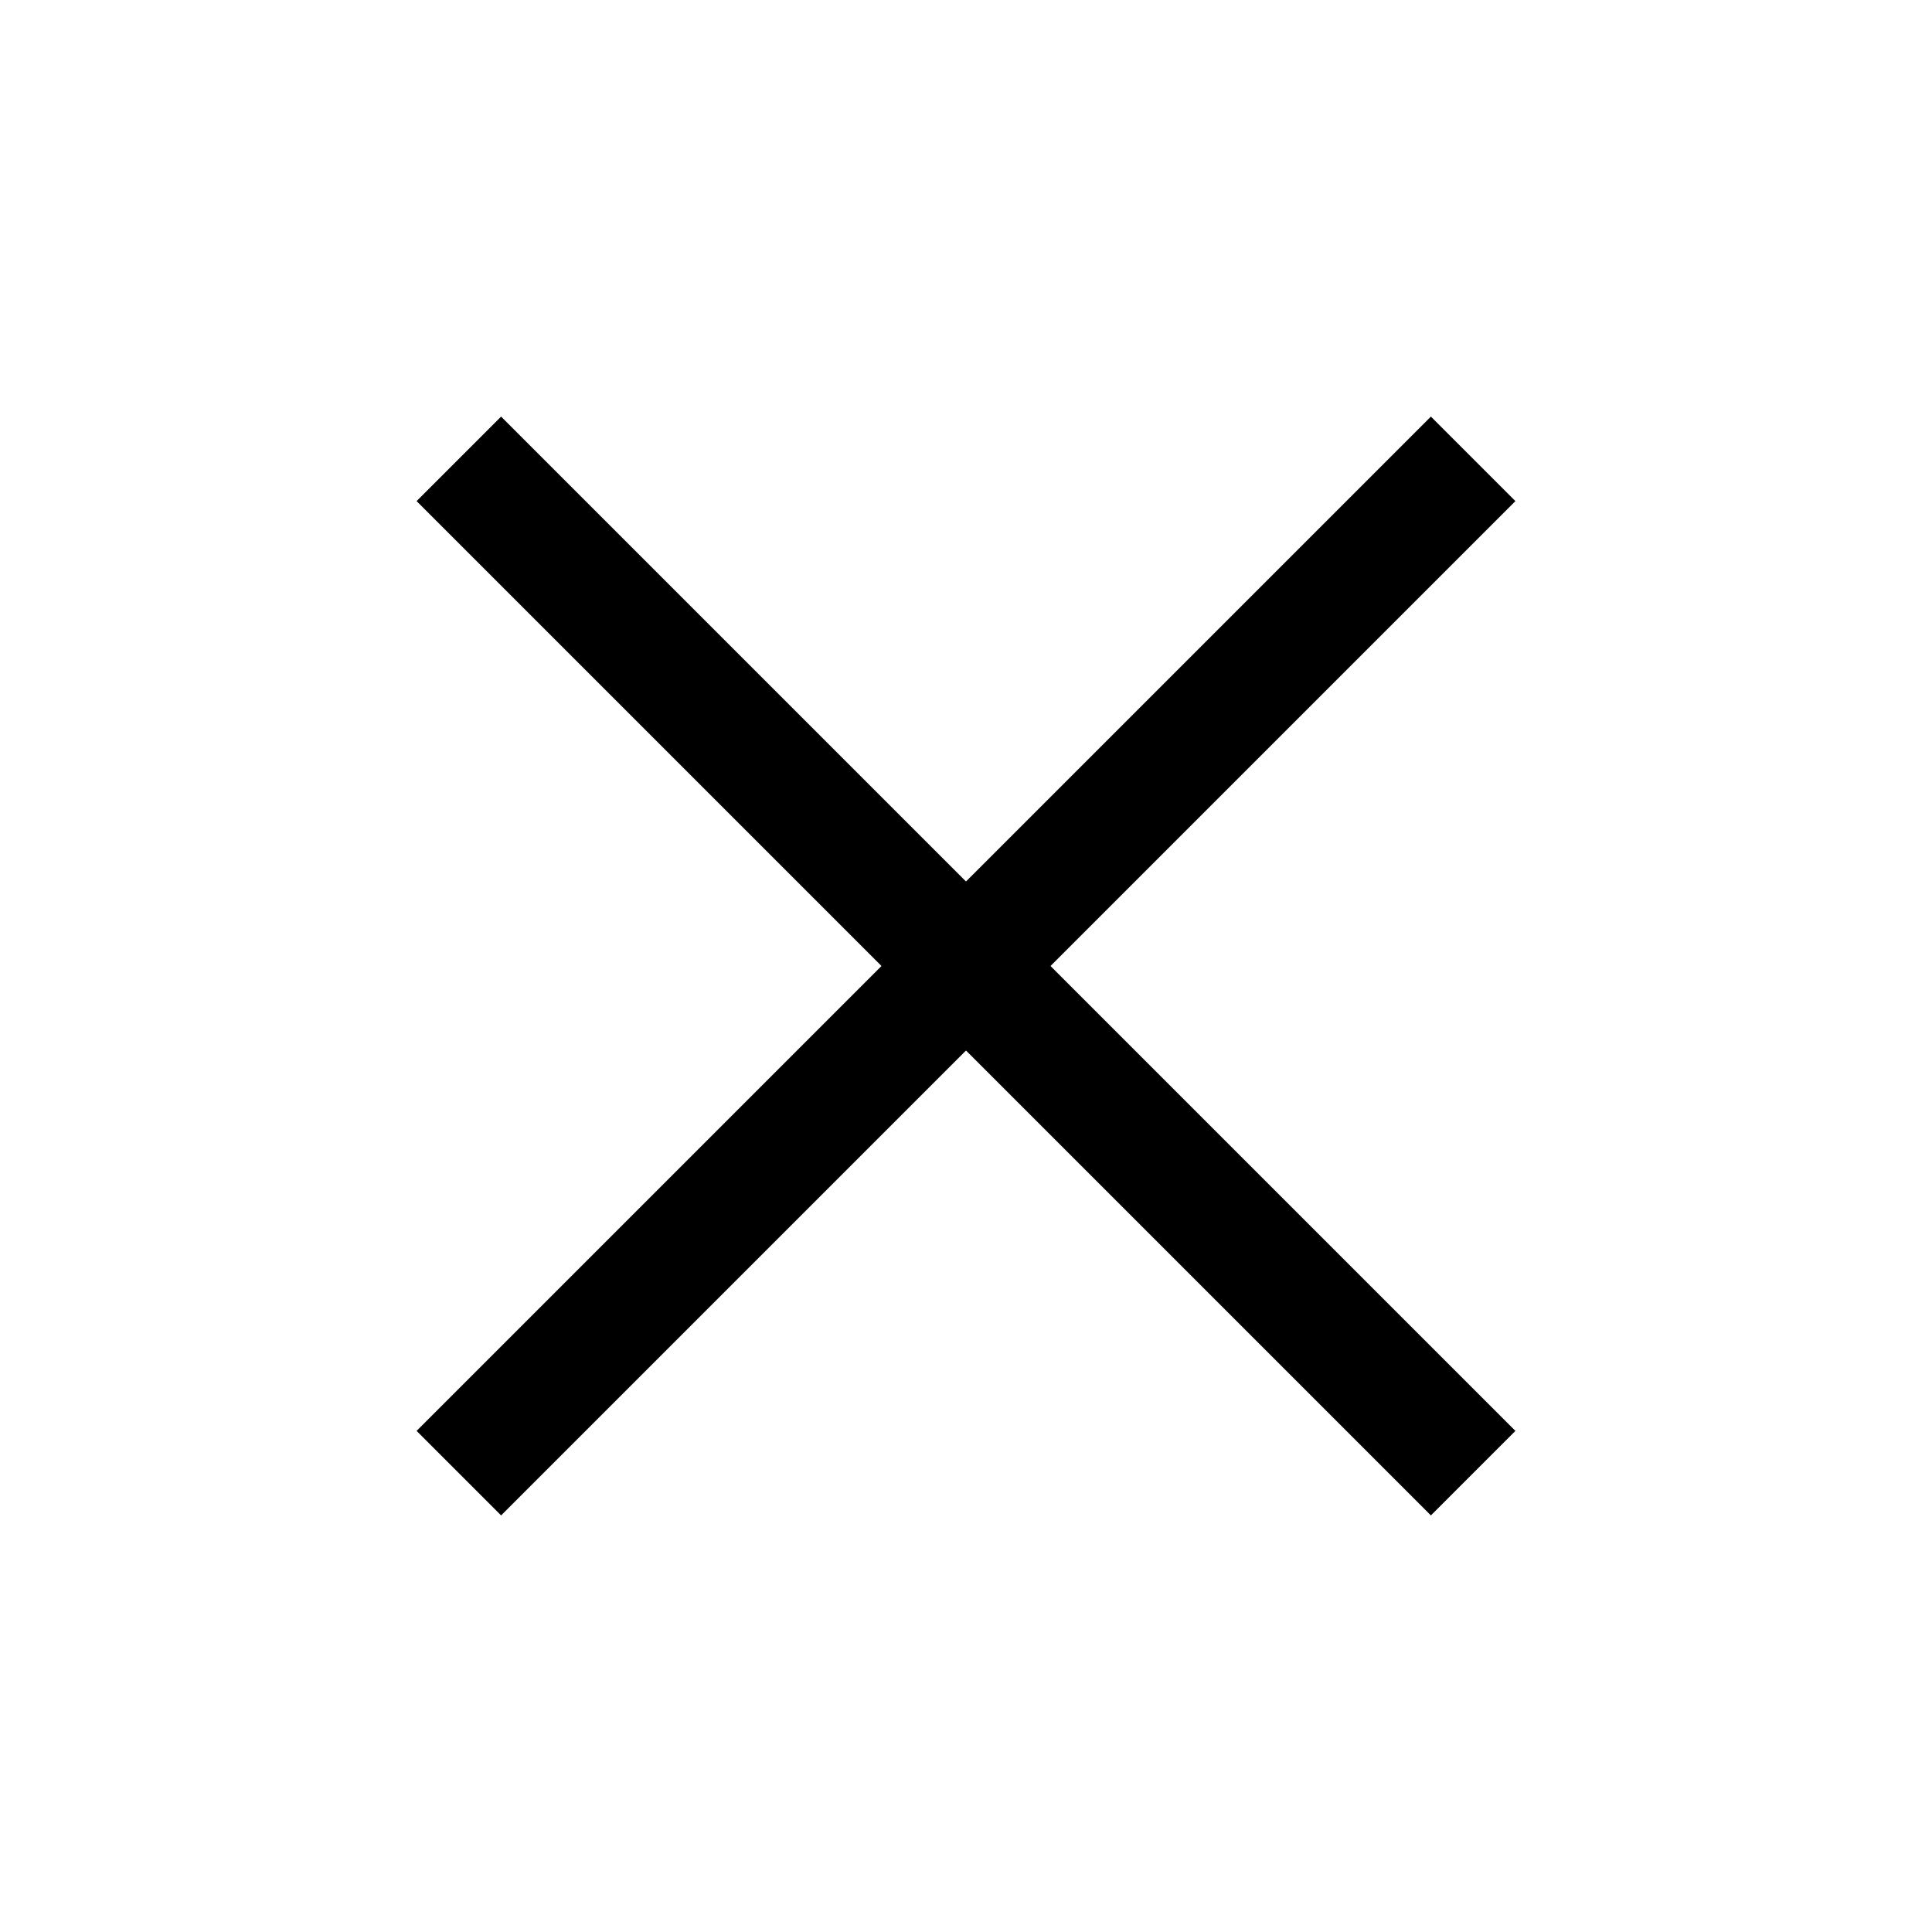
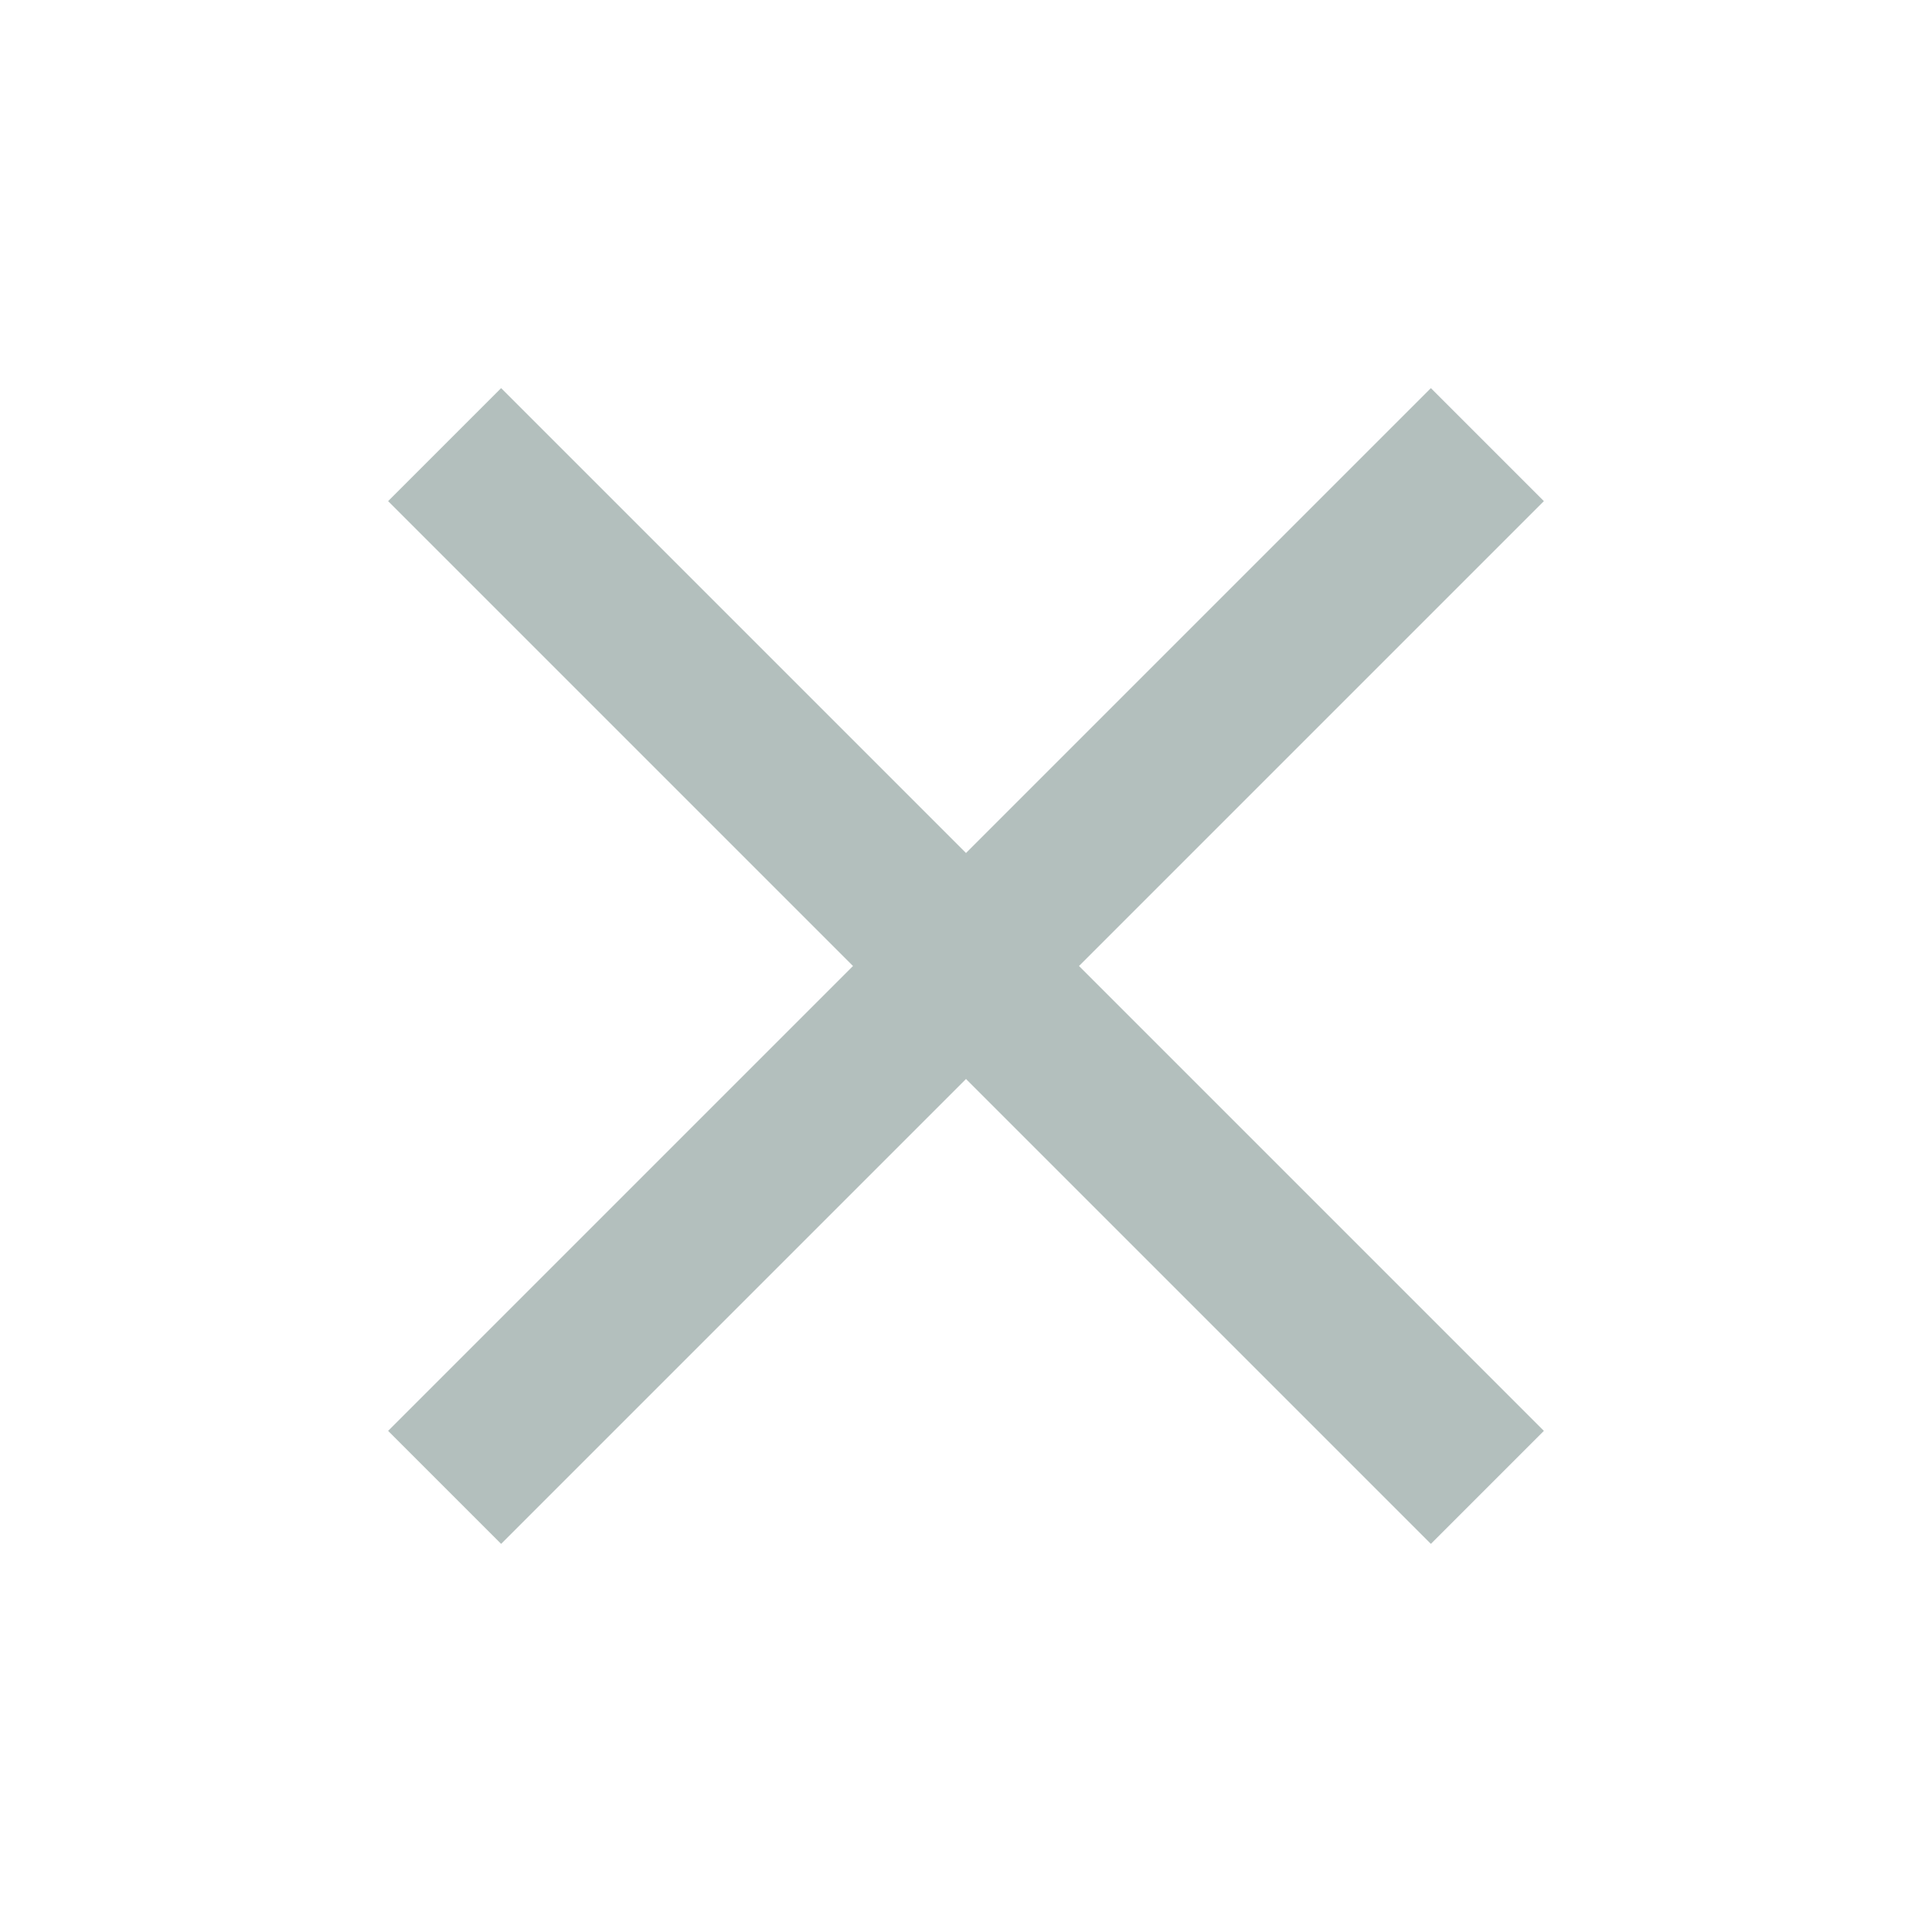
- <svg xmlns="http://www.w3.org/2000/svg" height="48" width="48">
+ <svg xmlns="http://www.w3.org/2000/svg" height="48" width="48" fill="#B3BFBD" stroke="#B3BFBD">
  <path d="m12.45 37.65-2.1-2.1L21.9 24 10.35 12.45l2.1-2.1L24 21.9l11.55-11.55 2.1 2.1L26.1 24l11.55 11.55-2.1 2.1L24 26.1Z" />
</svg>
